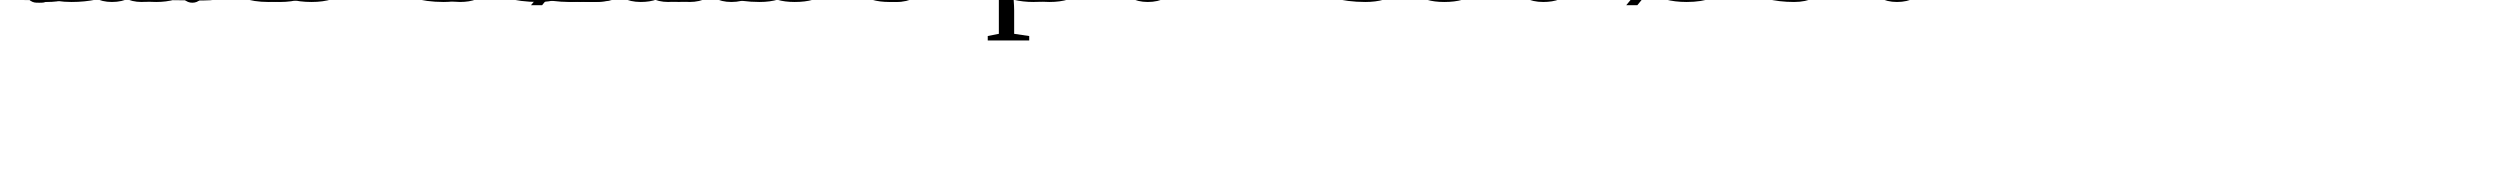
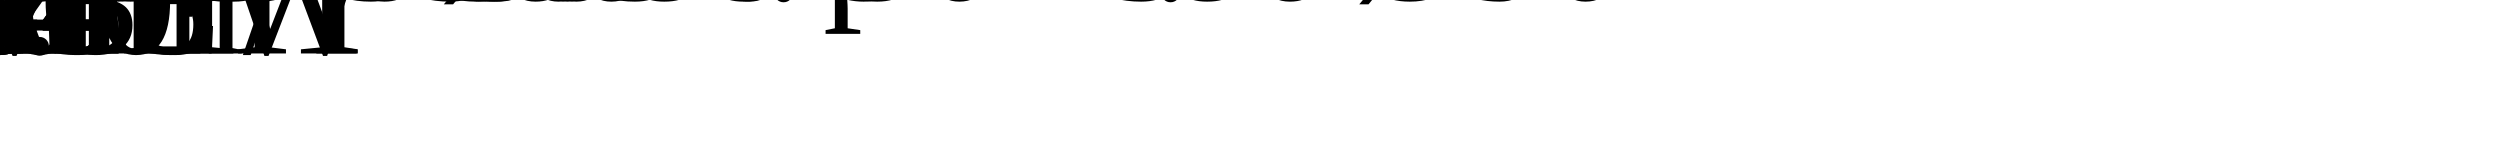
<svg xmlns="http://www.w3.org/2000/svg">
  <text id="atx" text-anchor="middle" direction="ltr">305 mm · ATX</text>
  <text id="fan" text-anchor="middle" direction="ltr">Ø140 FAN</text>
  <text id="m2" text-anchor="middle" direction="ltr">M.2</text>
  <text id="m2len" text-anchor="middle" direction="ltr">2280</text>
  <text id="pcie" text-anchor="middle" direction="ltr">PCIe 5.0 ×16</text>
  <text id="bp-atx" direction="ltr">ATX · 305 × 244 mm</text>
  <text id="bp-gpu" direction="ltr">GPU · 304 mm · 3 × Ø90</text>
  <text id="bp-psu" direction="ltr">PSU · ATX 150 × 86 mm</text>
  <text id="bp-ram" direction="ltr">DDR5 · 288 pin</text>
  <text id="bp-m2" direction="ltr">M.2 2280</text>
  <text id="bp-fan" direction="ltr">FAN · Ø140</text>
-   <text id="bp-aio" direction="ltr">AIO · 360 mm</text>
+   <text id="bp-aio" direction="ltr">AIO · 360 mm · 1:2</text>
+   <text id="bp-d305" text-anchor="middle" dominant-baseline="central" direction="ltr">305</text>
+   <text id="bp-d244" text-anchor="middle" dominant-baseline="central" direction="ltr">244</text>
+   <text id="bp-d140" text-anchor="middle" dominant-baseline="central" direction="ltr">Ø140</text>
+   <text id="bp-d304" text-anchor="middle" dominant-baseline="central" direction="ltr">304</text>
+   <text id="bp-d150" text-anchor="middle" dominant-baseline="central" direction="ltr">150</text>
+   <text id="bp-d133" text-anchor="middle" dominant-baseline="central" direction="ltr">133.35</text>
+   <text id="bp-d80" text-anchor="middle" dominant-baseline="central" direction="ltr">80</text>
+   <text id="bp-a" text-anchor="middle" dominant-baseline="central" direction="ltr">A</text>
+   <text id="bp-det-a" text-anchor="middle" direction="ltr">DETAIL A · SOCKET · 2:1</text>
+   <text id="bp-tb1" text-anchor="middle" dominant-baseline="central" direction="ltr">TAJME3TI</text>
+   <text id="bp-tb2" text-anchor="middle" dominant-baseline="central" direction="ltr">TOP VIEW</text>
+   <text id="bp-tb3" text-anchor="middle" dominant-baseline="central" direction="ltr">1:1 mm</text>
+   <text id="bp-tb4" text-anchor="middle" dominant-baseline="central" direction="ltr">SHEET 1/1</text>
</svg>
